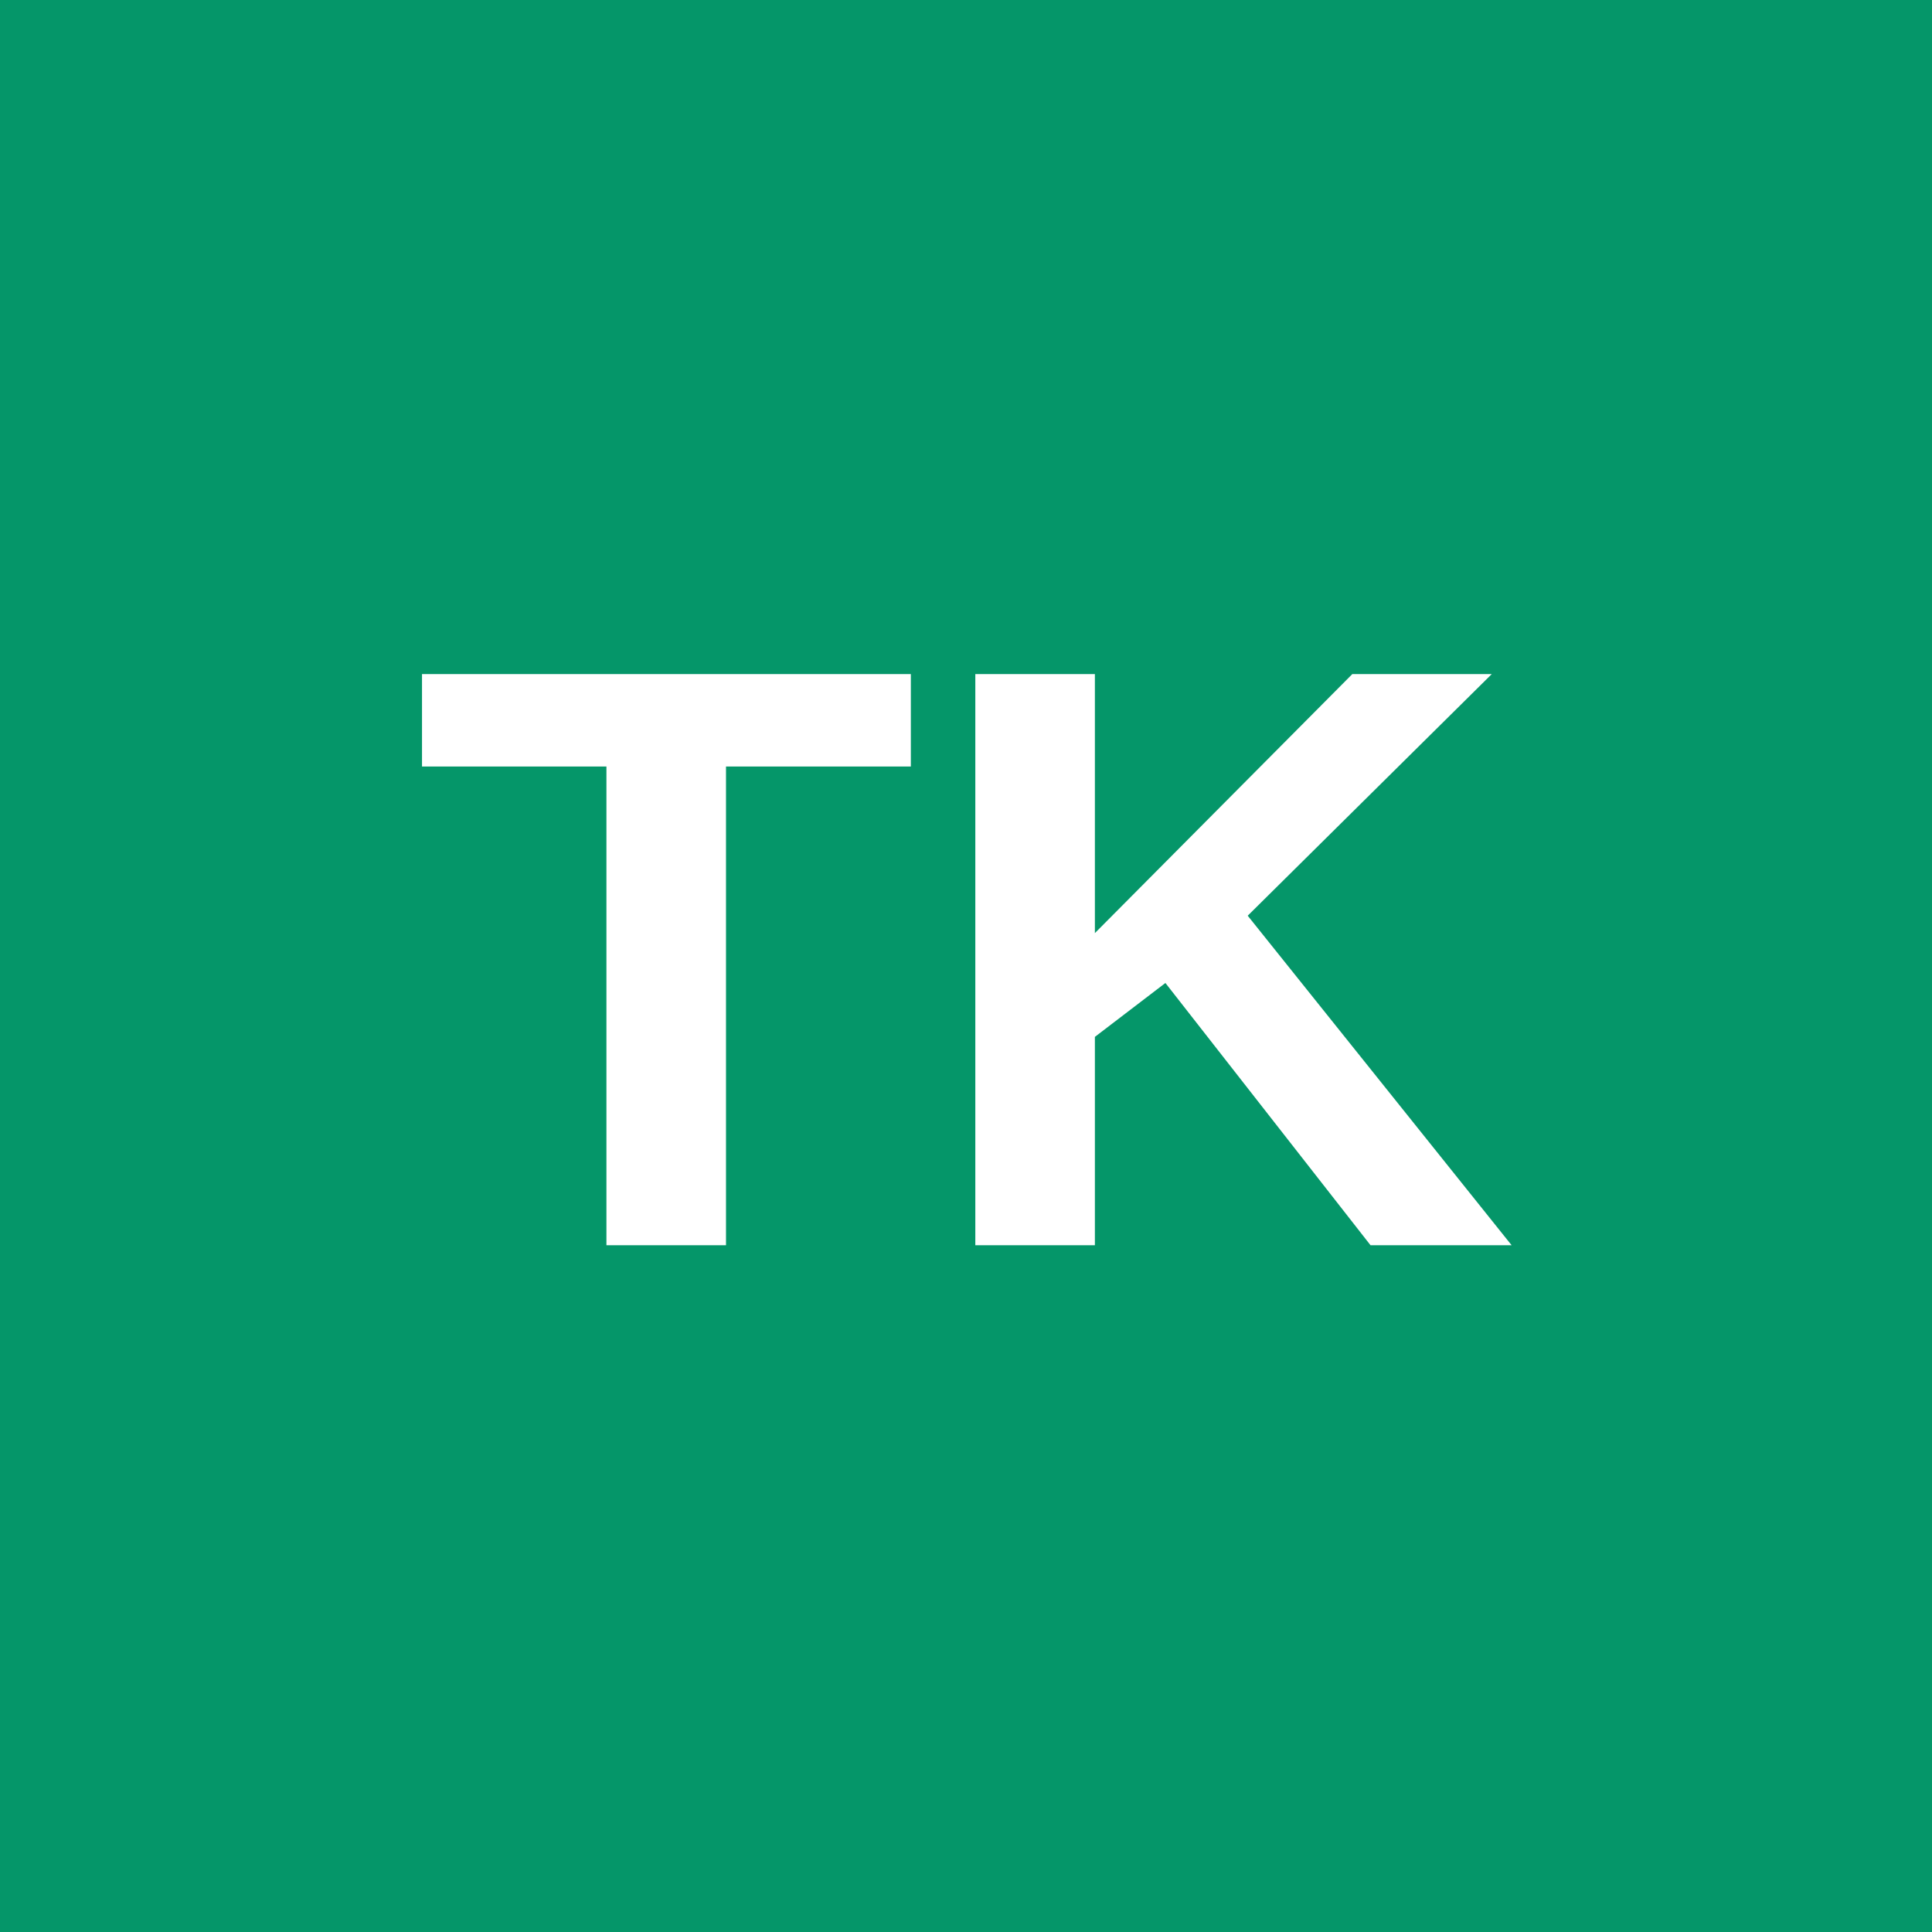
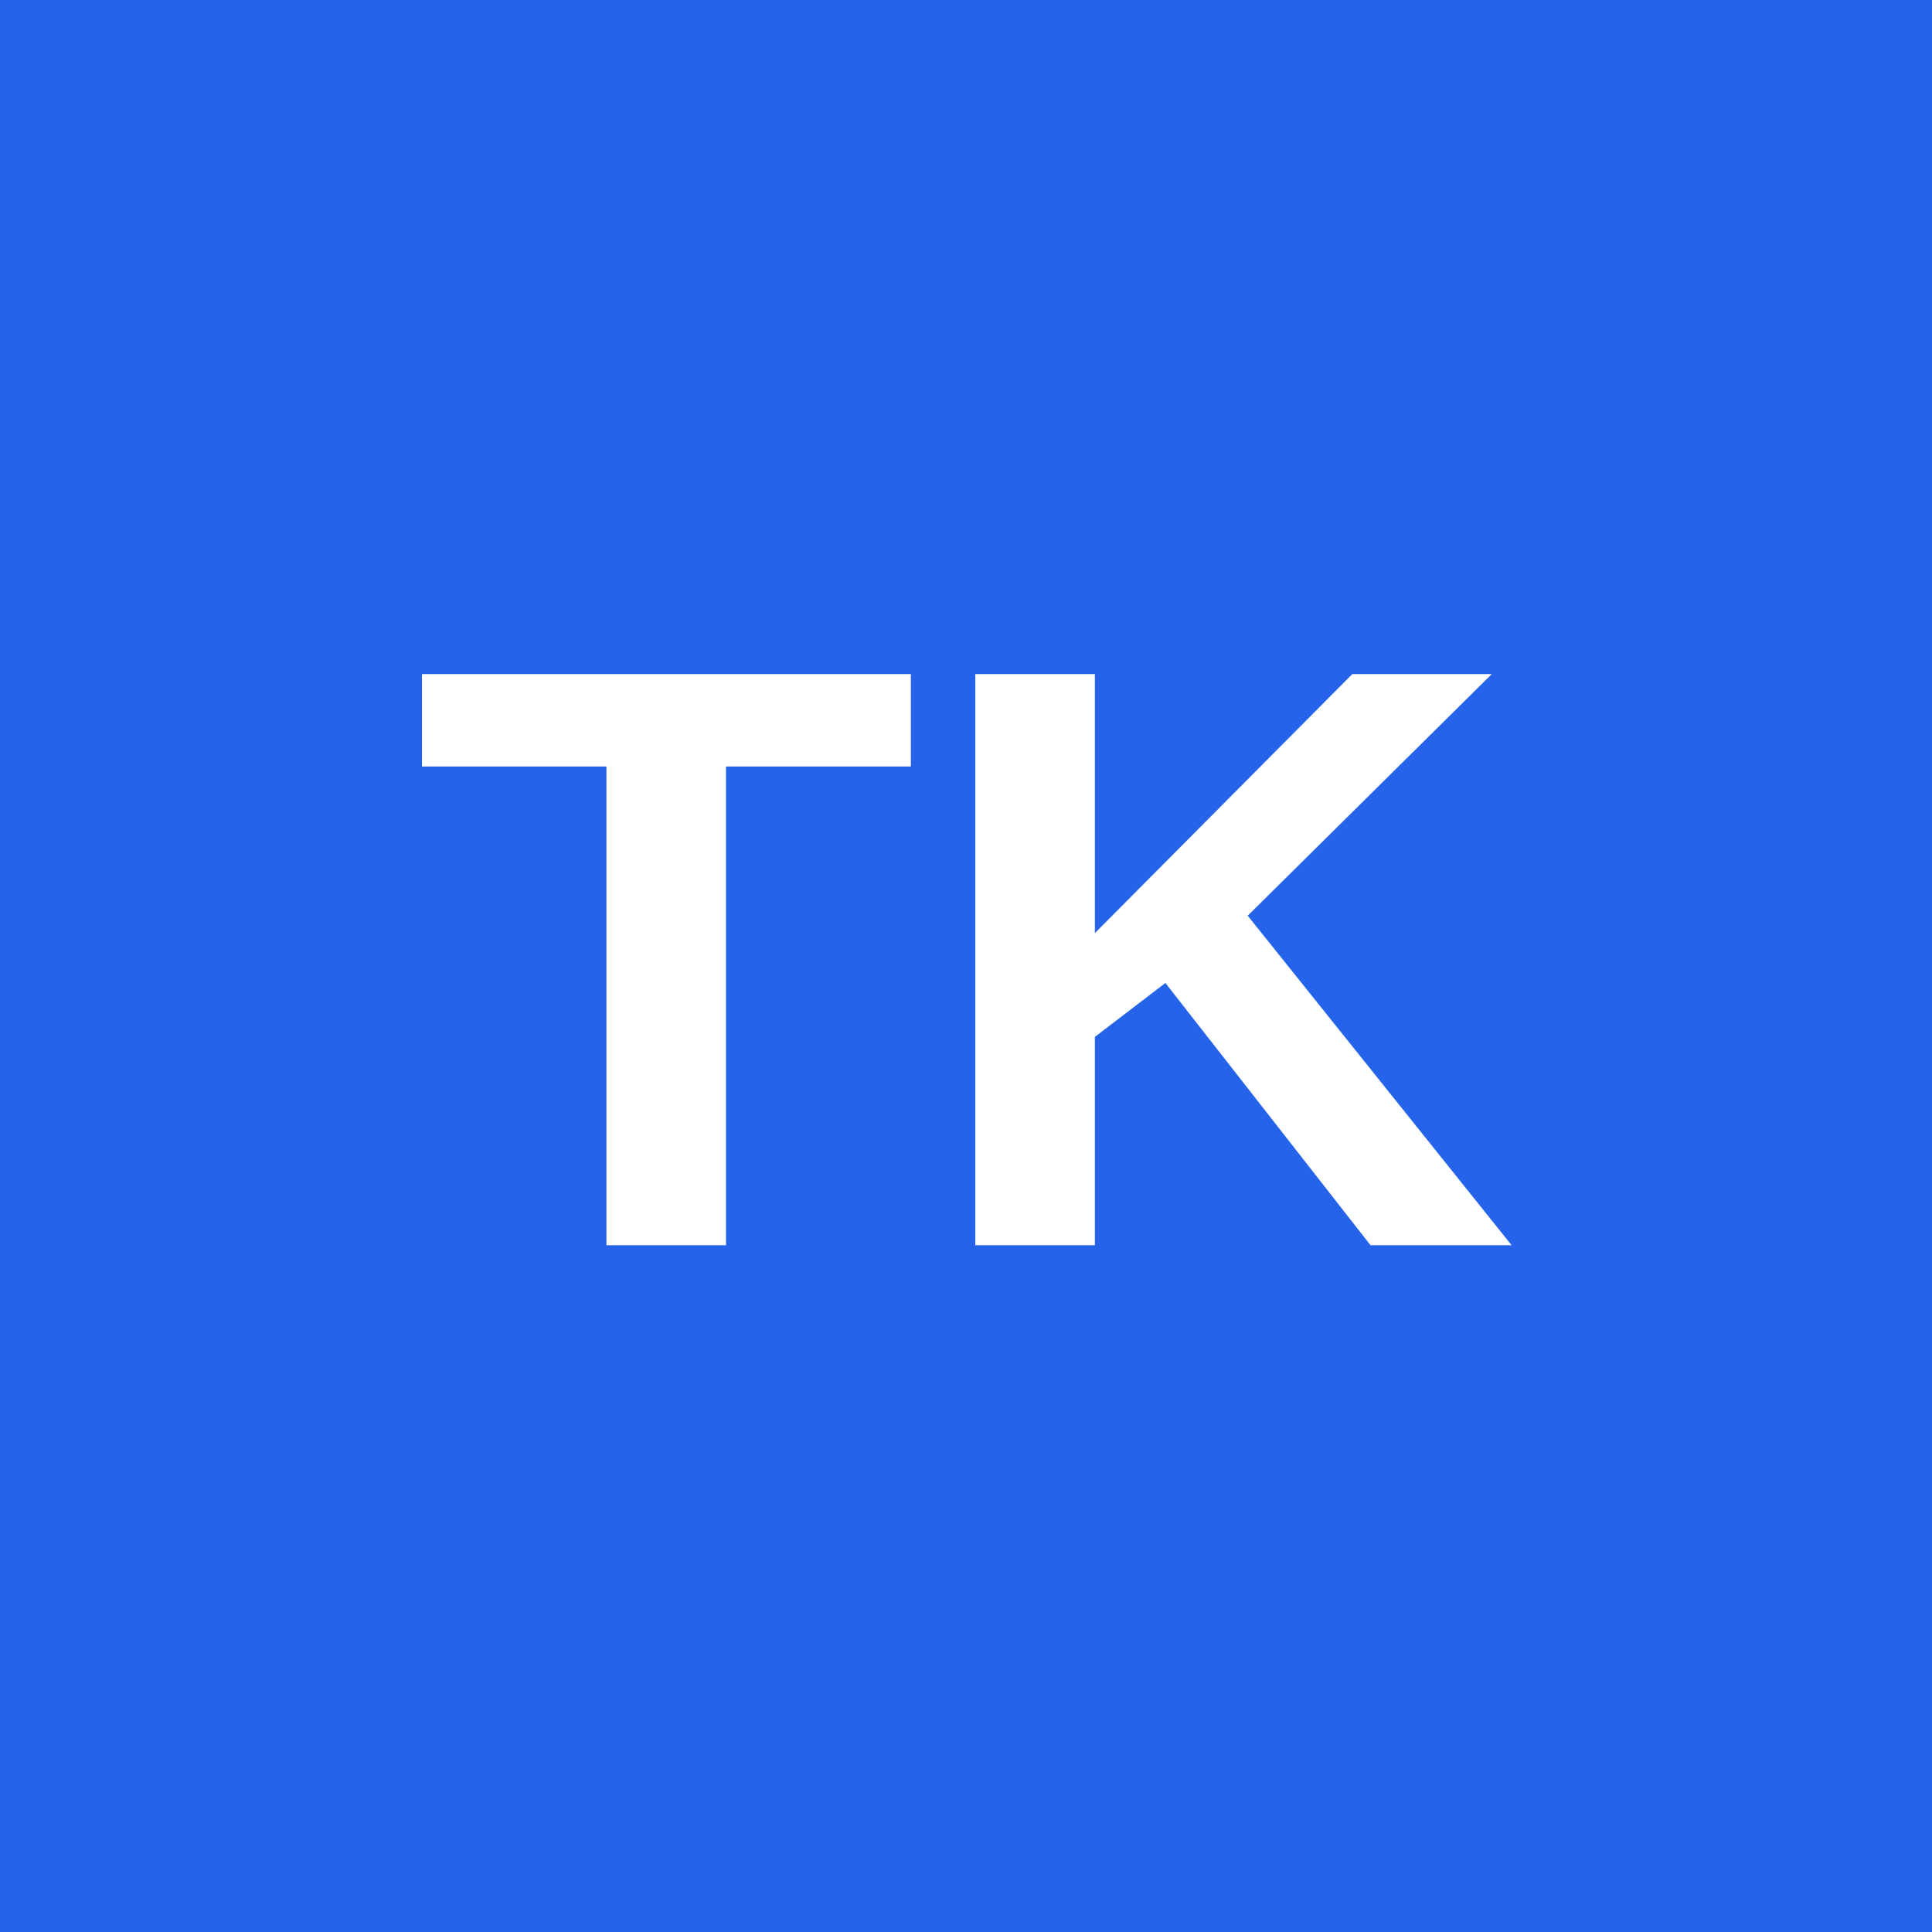
<svg xmlns="http://www.w3.org/2000/svg" viewBox="0 0 512 512" width="512" height="512">
-   <rect width="512" height="512" fill="#059669" />
+   <rect width="512" height="512" fill="#2563EB" />
  <text x="256" y="330" text-anchor="middle" font-family="Arial,Helvetica,sans-serif" font-weight="800" font-size="220" fill="#FFFFFF">TK</text>
</svg>
